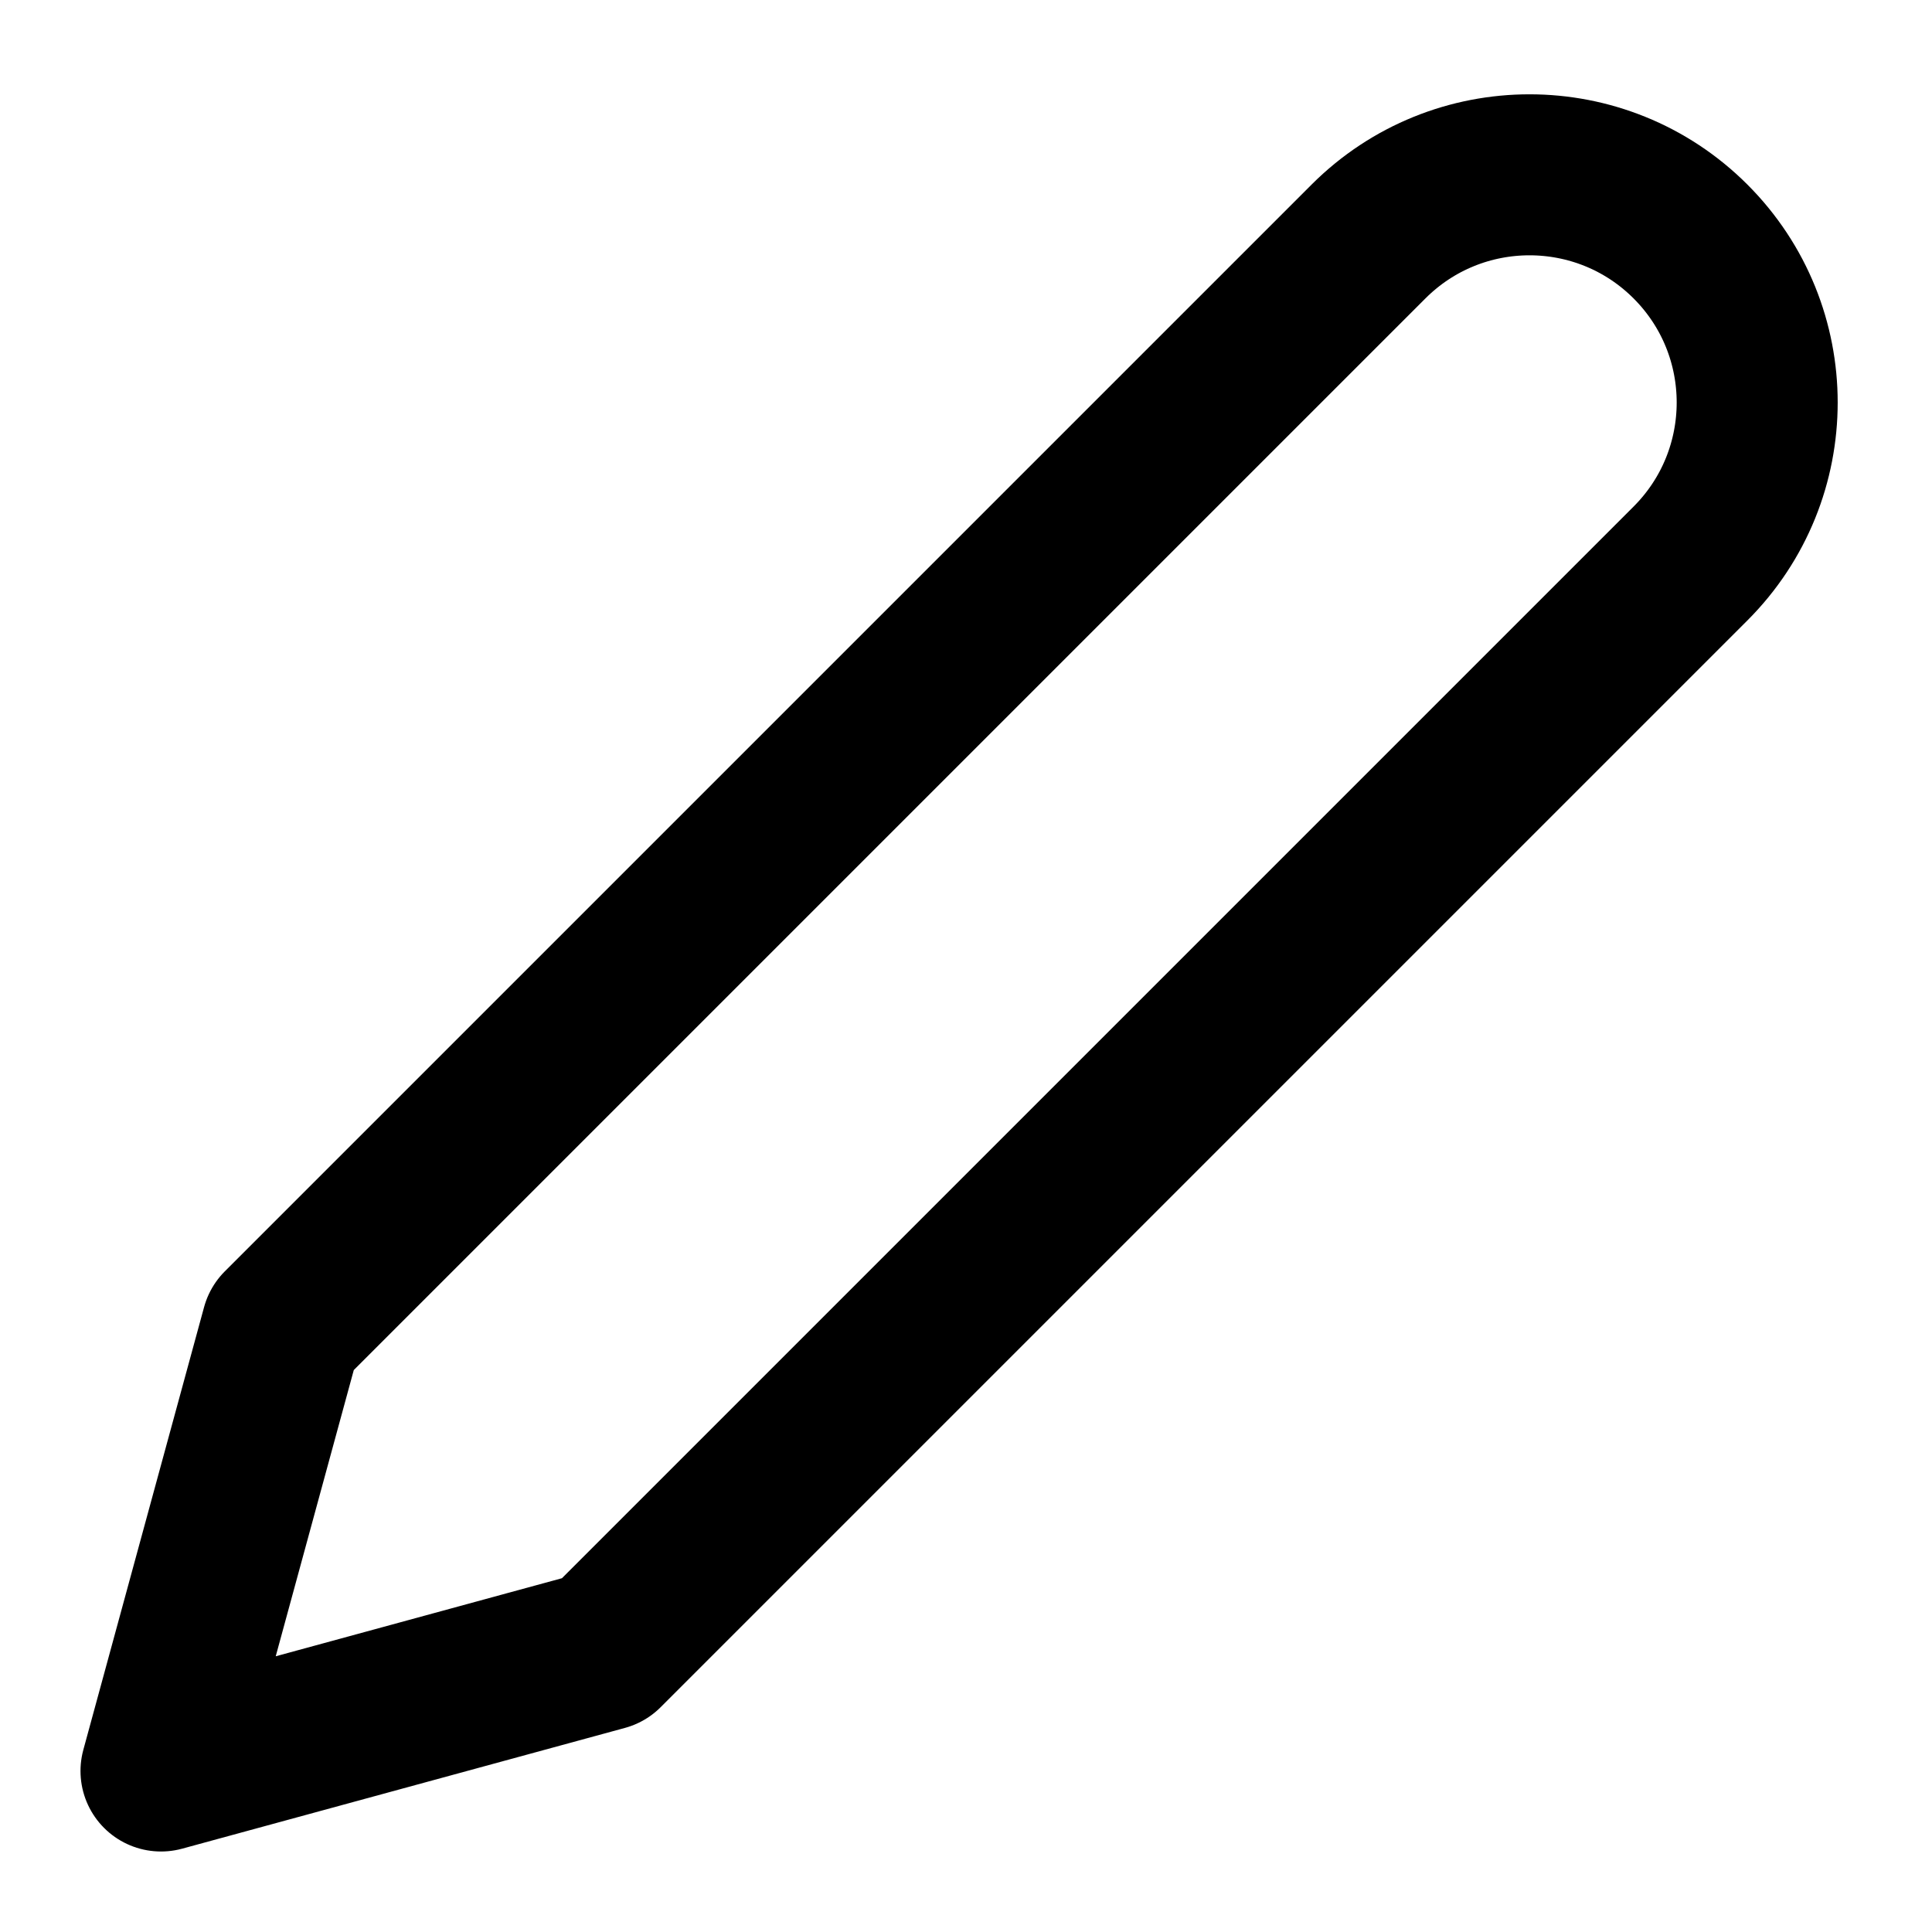
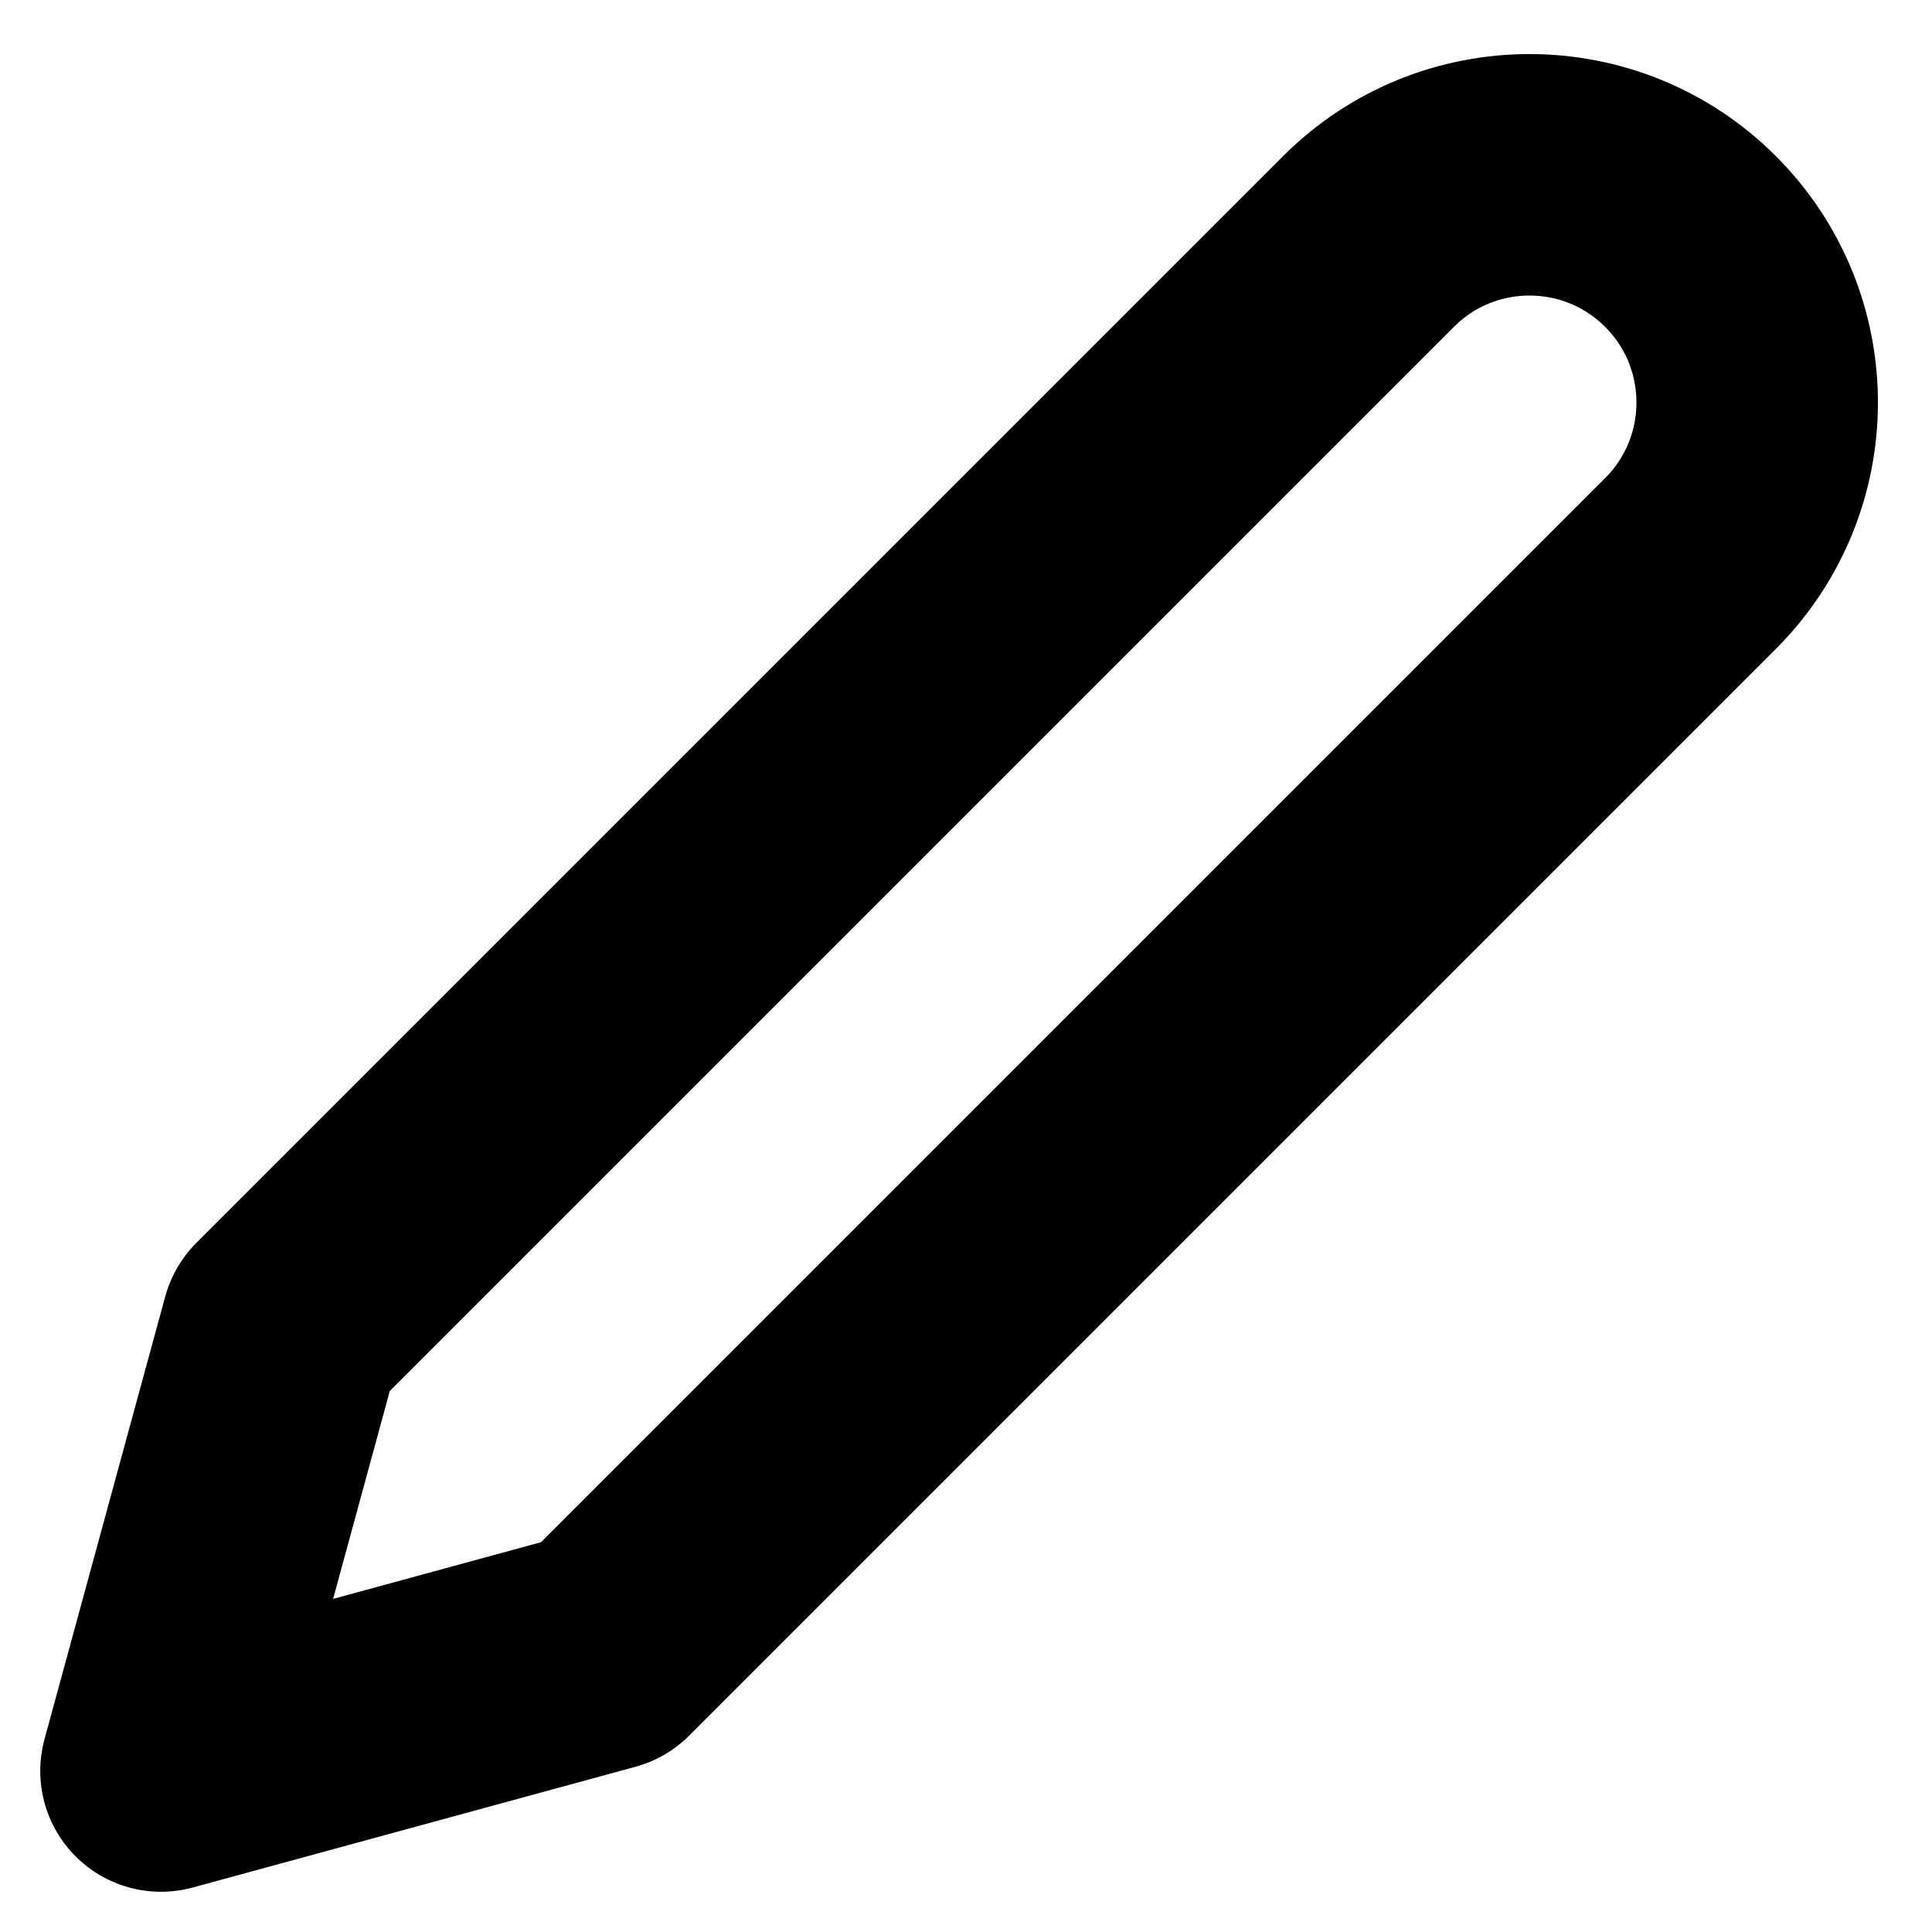
- <svg xmlns="http://www.w3.org/2000/svg" width="24" height="24" viewBox="0 0 24 24" fill="none" stroke="currentColor" stroke-width="2" stroke-linecap="round" stroke-linejoin="round" class="feather feather-edit-2">
+ <svg xmlns="http://www.w3.org/2000/svg" width="24" height="24" viewBox="0 0 24 24" fill="none" stroke="currentColor" stroke-width="3" stroke-linecap="round" stroke-linejoin="round" class="feather feather-edit-2">
  <path d="M17 3a2.828 2.828 0 1 1 4 4L7.5 20.5 2 22l1.5-5.5L17 3z" />
</svg>
